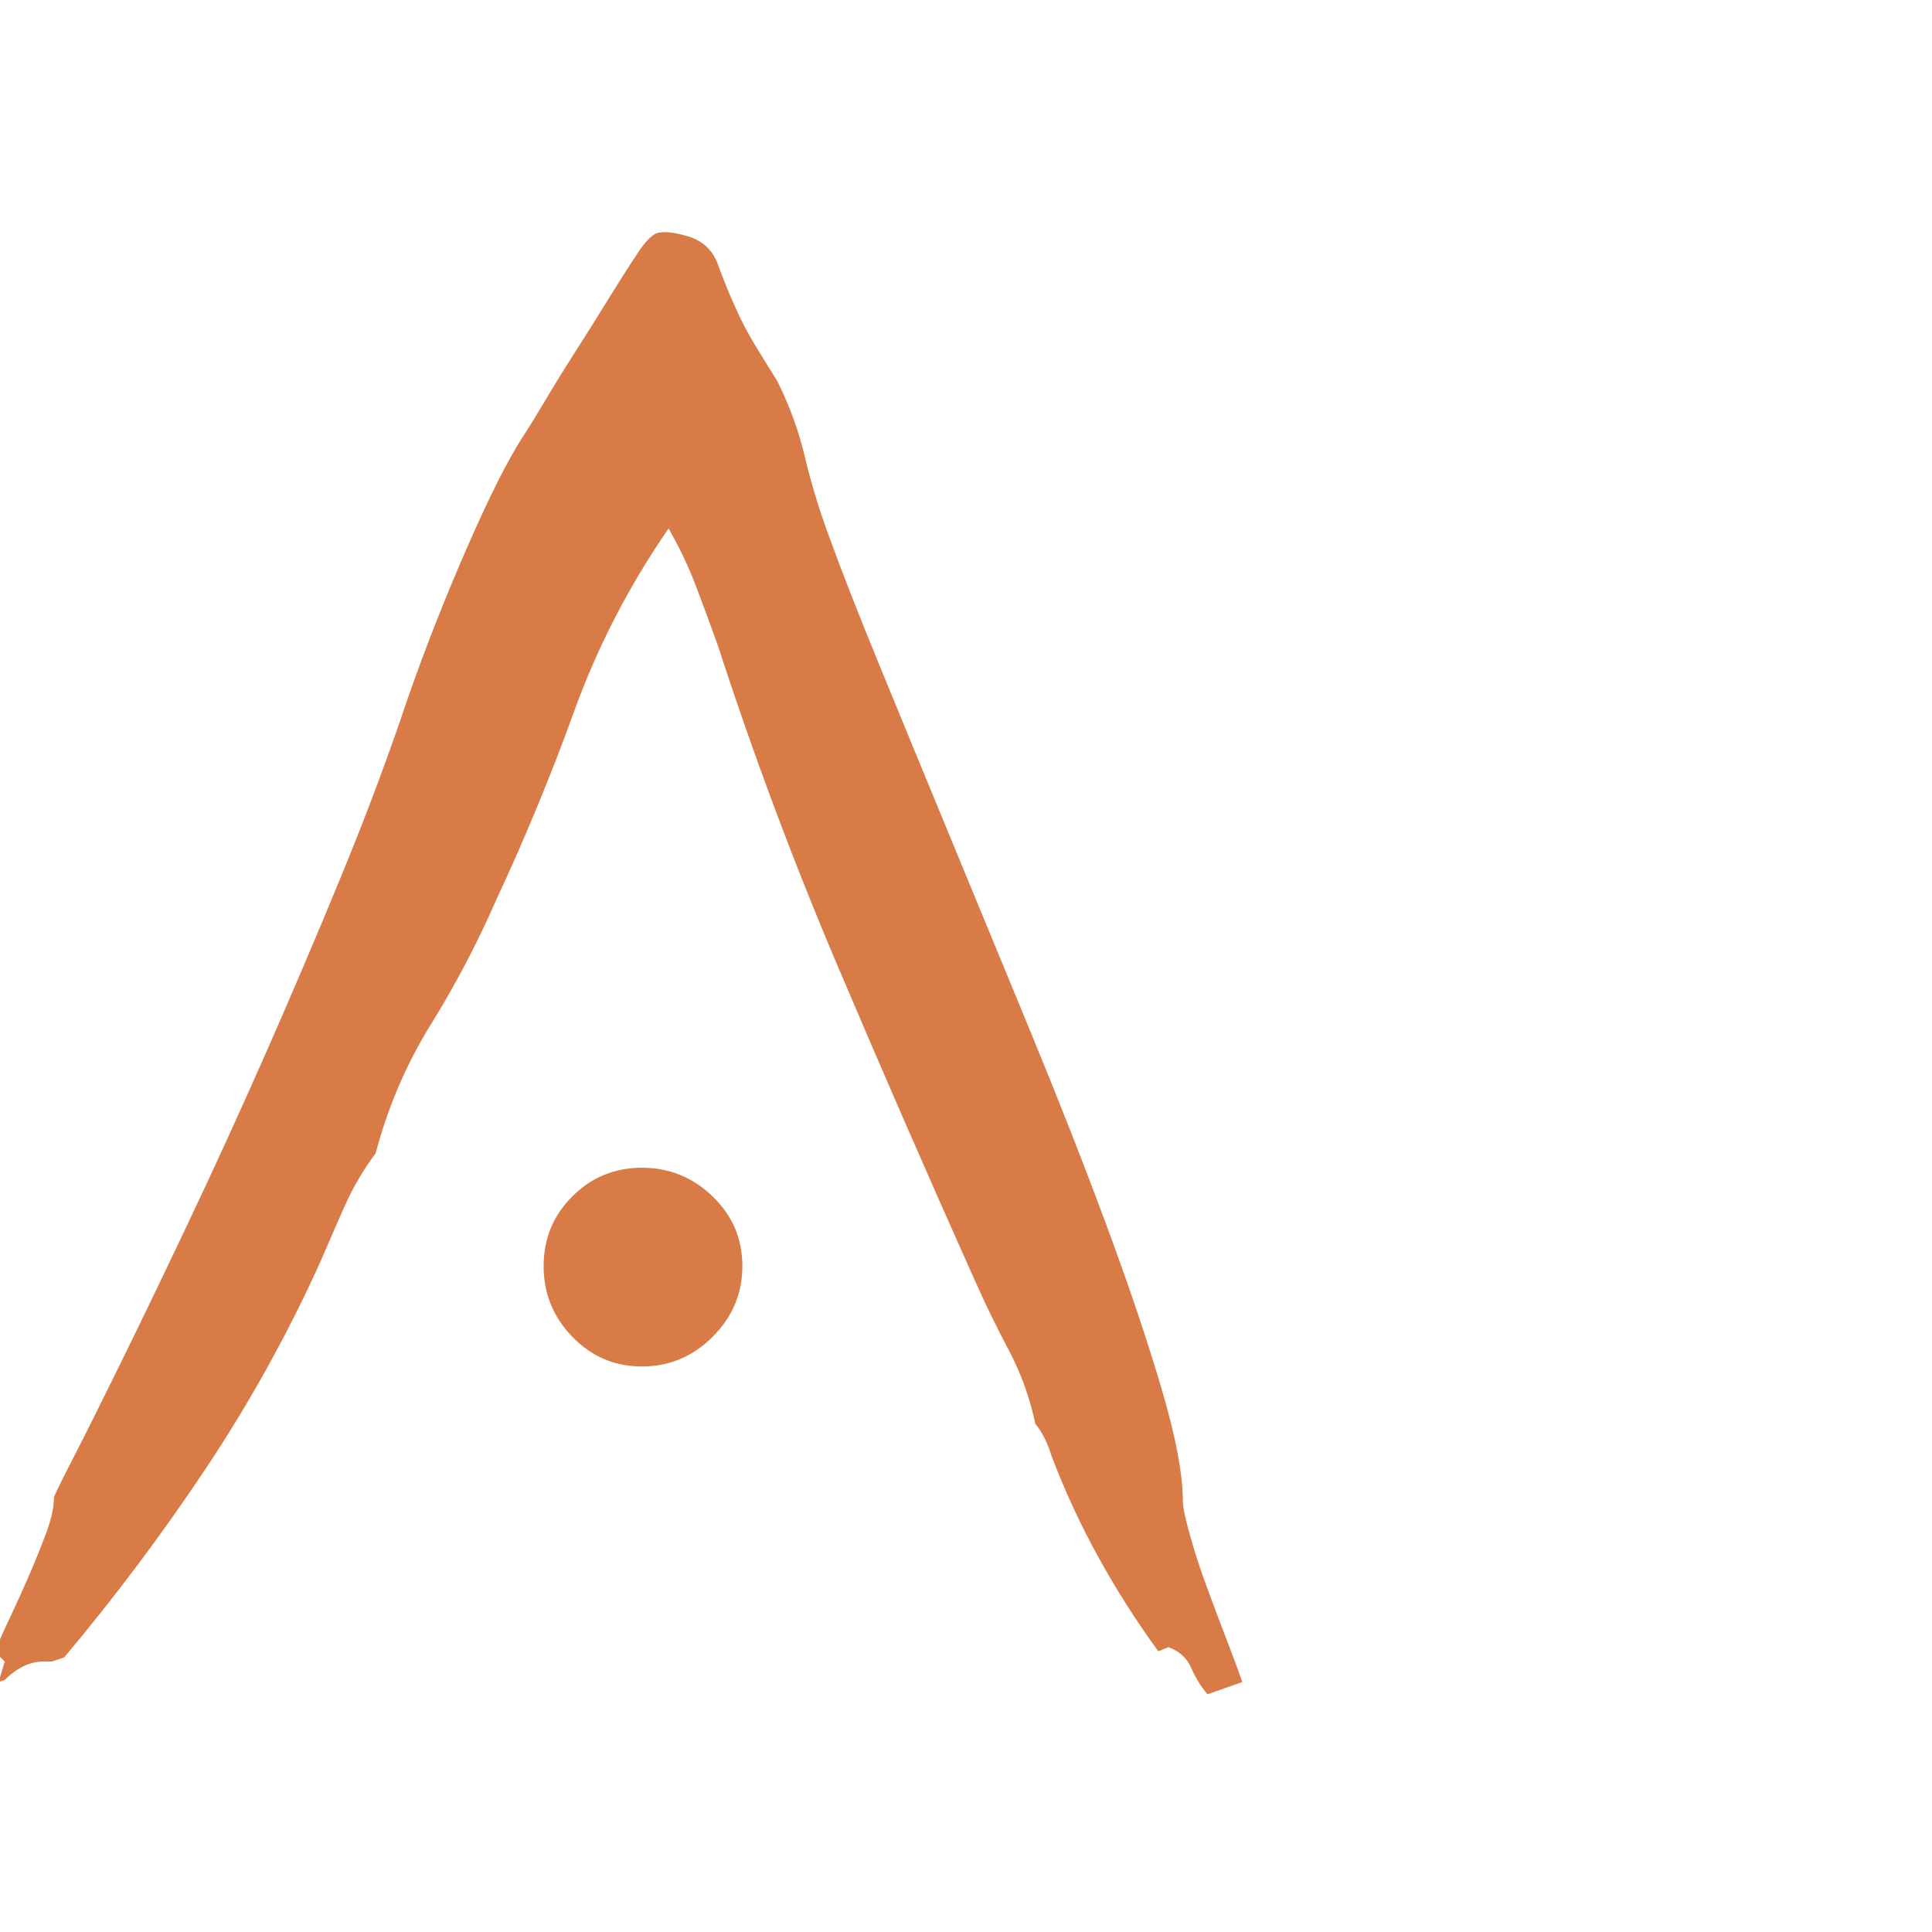
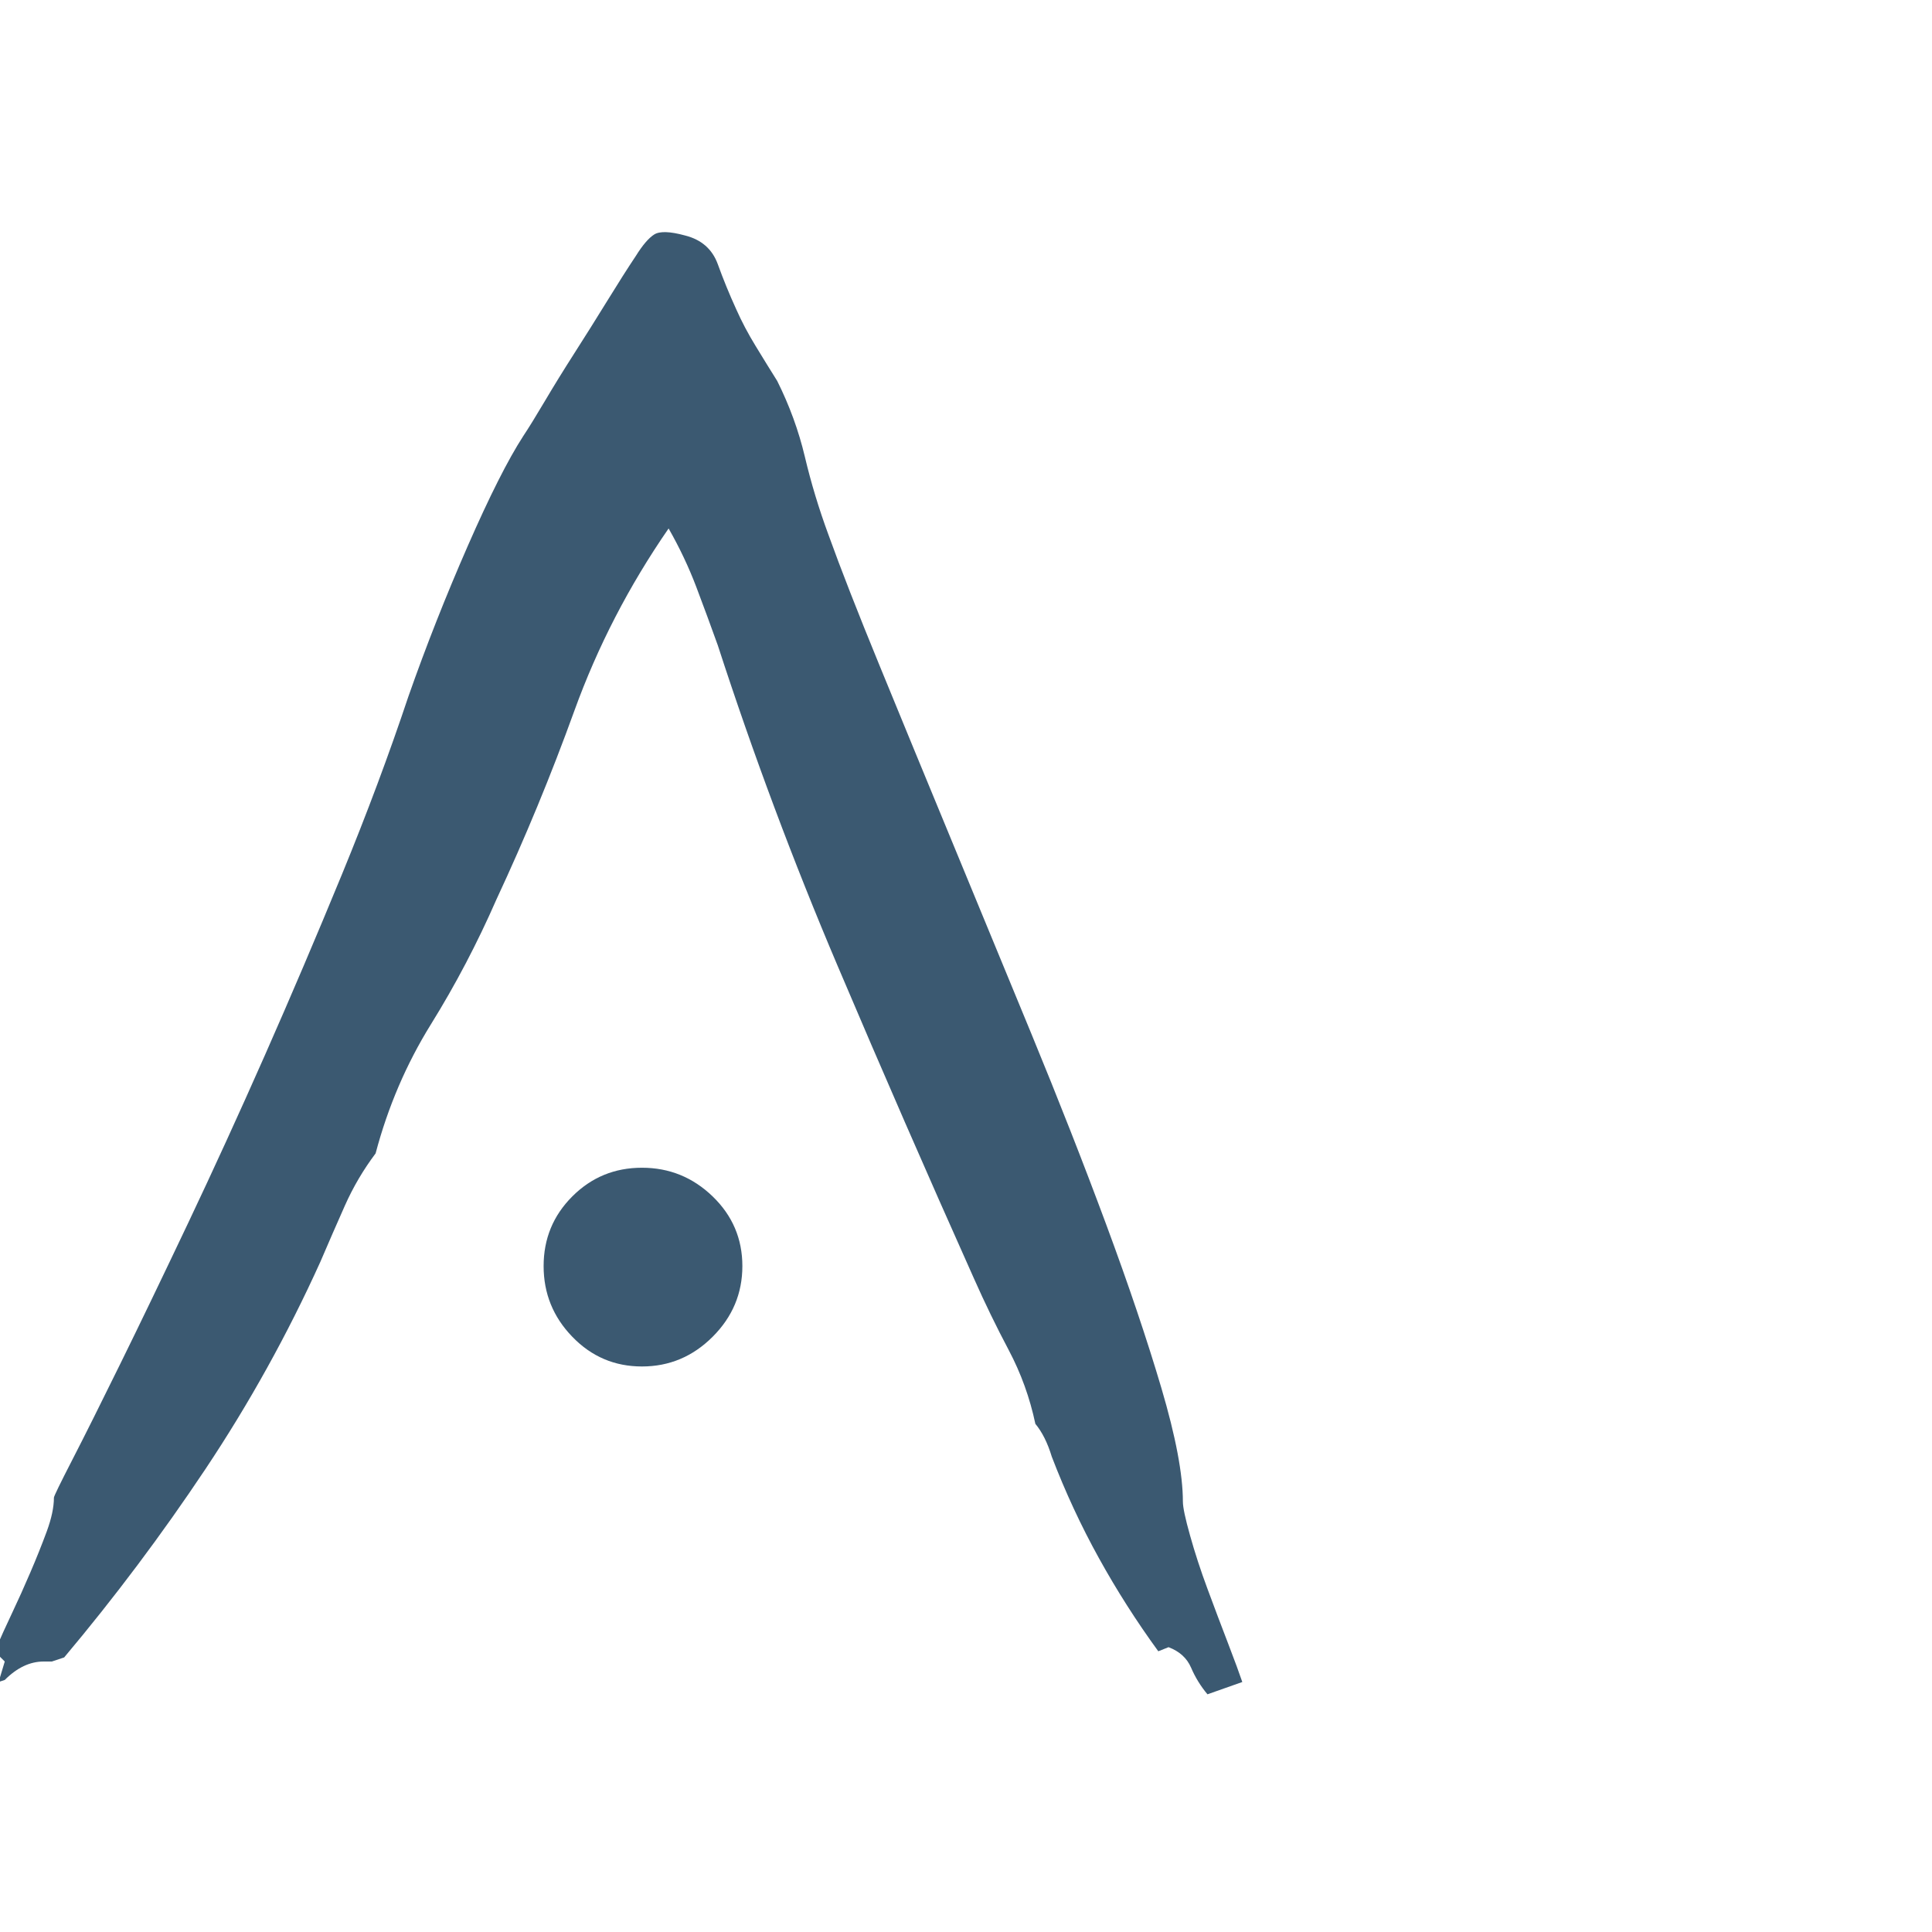
<svg xmlns="http://www.w3.org/2000/svg" viewBox="0 0 200 200" height="30" width="30" xml:space="preserve" id="svg2" version="1.1">
  <defs id="defs6">
    <clipPath id="clipPath18" clipPathUnits="userSpaceOnUse">
      <path id="path16" d="M 0,150 H 150 V 0 H 0 Z" />
    </clipPath>
  </defs>
  <g transform="matrix(1.333333,0,0,-1.333333,0,200)" id="g10">
    <g id="g12">
      <g clip-path="url(#clipPath18)" id="g14">
        <g transform="translate(57.6372,51.7025)" id="g20">
-           <path id="path22" style="fill:#d87b47;fill-opacity:1;fill-rule:nonzero;stroke:none" d="m 0,0 c 0,-2.123 -0.77,-3.953 -2.307,-5.488 -1.539,-1.539 -3.368,-2.307 -5.488,-2.307 -2.123,0 -3.925,0.768 -5.409,2.307 -1.486,1.535 -2.227,3.365 -2.227,5.488 0,2.12 0.741,3.922 2.227,5.408 1.484,1.485 3.286,2.227 5.409,2.227 2.12,0 3.949,-0.742 5.488,-2.227 C -0.77,3.922 0,2.12 0,0 M 2.705,68.721 C 3.658,66.812 4.374,64.849 4.852,62.835 5.329,60.82 5.938,58.804 6.68,56.79 c 0.955,-2.652 2.28,-6.044 3.978,-10.181 1.695,-4.136 3.551,-8.644 5.568,-13.521 2.013,-4.88 4.081,-9.89 6.204,-15.033 2.119,-5.145 4.056,-10.077 5.806,-14.794 1.75,-4.72 3.182,-8.964 4.295,-12.726 1.113,-3.766 1.671,-6.709 1.671,-8.829 0,-0.426 0.183,-1.3 0.557,-2.626 0.37,-1.326 0.819,-2.703 1.351,-4.135 0.53,-1.432 1.06,-2.839 1.591,-4.216 0.529,-1.379 0.9,-2.385 1.114,-3.022 l -2.705,-0.955 c -0.532,0.637 -0.955,1.326 -1.272,2.069 -0.319,0.74 -0.902,1.272 -1.75,1.59 l -0.795,-0.318 c -1.698,2.331 -3.237,4.745 -4.614,7.238 -1.379,2.491 -2.6,5.115 -3.658,7.875 -0.319,1.058 -0.744,1.909 -1.273,2.545 -0.425,2.013 -1.114,3.922 -2.068,5.727 -0.955,1.802 -1.857,3.658 -2.704,5.567 -3.607,8.059 -7.134,16.146 -10.579,24.259 -3.447,8.113 -6.55,16.41 -9.306,24.896 -0.532,1.484 -1.089,2.996 -1.671,4.534 -0.584,1.536 -1.299,3.048 -2.147,4.534 -3.077,-4.455 -5.516,-9.175 -7.318,-14.158 -1.804,-4.986 -3.818,-9.863 -6.045,-14.636 -1.486,-3.395 -3.181,-6.629 -5.09,-9.703 -1.909,-3.078 -3.341,-6.418 -4.295,-10.022 -0.955,-1.273 -1.75,-2.625 -2.386,-4.056 -0.637,-1.432 -1.273,-2.891 -1.909,-4.375 -2.546,-5.623 -5.516,-10.977 -8.909,-16.067 -3.395,-5.09 -7.054,-9.97 -10.976,-14.635 l -0.955,-0.318 h -0.636 c -1.061,0 -2.068,-0.477 -3.022,-1.432 l -0.477,-0.159 0.477,1.591 -0.477,0.476 -0.16,0.637 c 0.318,0.74 0.716,1.616 1.193,2.625 0.478,1.007 0.955,2.068 1.432,3.182 0.478,1.113 0.9,2.172 1.273,3.181 0.37,1.007 0.556,1.881 0.556,2.624 0,0.105 0.478,1.087 1.432,2.943 0.955,1.855 2.2,4.348 3.738,7.478 1.537,3.126 3.287,6.76 5.25,10.897 1.961,4.135 3.95,8.483 5.966,13.044 2.013,4.558 4.001,9.226 5.965,13.999 1.961,4.772 3.683,9.385 5.17,13.839 1.377,3.922 2.916,7.82 4.613,11.693 1.695,3.87 3.127,6.705 4.295,8.51 0.423,0.636 0.979,1.536 1.671,2.704 0.688,1.166 1.456,2.411 2.306,3.739 0.848,1.325 1.696,2.677 2.546,4.056 0.847,1.377 1.59,2.545 2.227,3.5 0.529,0.848 1.006,1.404 1.432,1.67 0.422,0.264 1.217,0.239 2.385,-0.079 1.273,-0.319 2.121,-1.061 2.546,-2.227 0.422,-1.169 0.899,-2.334 1.431,-3.5 0.423,-0.954 0.927,-1.909 1.512,-2.863 0.581,-0.955 1.139,-1.857 1.671,-2.705" />
+           <path id="path22" style="fill:#3B5971;fill-opacity:1;fill-rule:nonzero;stroke:none" d="m 0,0 c 0,-2.123 -0.77,-3.953 -2.307,-5.488 -1.539,-1.539 -3.368,-2.307 -5.488,-2.307 -2.123,0 -3.925,0.768 -5.409,2.307 -1.486,1.535 -2.227,3.365 -2.227,5.488 0,2.12 0.741,3.922 2.227,5.408 1.484,1.485 3.286,2.227 5.409,2.227 2.12,0 3.949,-0.742 5.488,-2.227 C -0.77,3.922 0,2.12 0,0 M 2.705,68.721 C 3.658,66.812 4.374,64.849 4.852,62.835 5.329,60.82 5.938,58.804 6.68,56.79 c 0.955,-2.652 2.28,-6.044 3.978,-10.181 1.695,-4.136 3.551,-8.644 5.568,-13.521 2.013,-4.88 4.081,-9.89 6.204,-15.033 2.119,-5.145 4.056,-10.077 5.806,-14.794 1.75,-4.72 3.182,-8.964 4.295,-12.726 1.113,-3.766 1.671,-6.709 1.671,-8.829 0,-0.426 0.183,-1.3 0.557,-2.626 0.37,-1.326 0.819,-2.703 1.351,-4.135 0.53,-1.432 1.06,-2.839 1.591,-4.216 0.529,-1.379 0.9,-2.385 1.114,-3.022 l -2.705,-0.955 c -0.532,0.637 -0.955,1.326 -1.272,2.069 -0.319,0.74 -0.902,1.272 -1.75,1.59 l -0.795,-0.318 c -1.698,2.331 -3.237,4.745 -4.614,7.238 -1.379,2.491 -2.6,5.115 -3.658,7.875 -0.319,1.058 -0.744,1.909 -1.273,2.545 -0.425,2.013 -1.114,3.922 -2.068,5.727 -0.955,1.802 -1.857,3.658 -2.704,5.567 -3.607,8.059 -7.134,16.146 -10.579,24.259 -3.447,8.113 -6.55,16.41 -9.306,24.896 -0.532,1.484 -1.089,2.996 -1.671,4.534 -0.584,1.536 -1.299,3.048 -2.147,4.534 -3.077,-4.455 -5.516,-9.175 -7.318,-14.158 -1.804,-4.986 -3.818,-9.863 -6.045,-14.636 -1.486,-3.395 -3.181,-6.629 -5.09,-9.703 -1.909,-3.078 -3.341,-6.418 -4.295,-10.022 -0.955,-1.273 -1.75,-2.625 -2.386,-4.056 -0.637,-1.432 -1.273,-2.891 -1.909,-4.375 -2.546,-5.623 -5.516,-10.977 -8.909,-16.067 -3.395,-5.09 -7.054,-9.97 -10.976,-14.635 l -0.955,-0.318 h -0.636 c -1.061,0 -2.068,-0.477 -3.022,-1.432 l -0.477,-0.159 0.477,1.591 -0.477,0.476 -0.16,0.637 c 0.318,0.74 0.716,1.616 1.193,2.625 0.478,1.007 0.955,2.068 1.432,3.182 0.478,1.113 0.9,2.172 1.273,3.181 0.37,1.007 0.556,1.881 0.556,2.624 0,0.105 0.478,1.087 1.432,2.943 0.955,1.855 2.2,4.348 3.738,7.478 1.537,3.126 3.287,6.76 5.25,10.897 1.961,4.135 3.95,8.483 5.966,13.044 2.013,4.558 4.001,9.226 5.965,13.999 1.961,4.772 3.683,9.385 5.17,13.839 1.377,3.922 2.916,7.82 4.613,11.693 1.695,3.87 3.127,6.705 4.295,8.51 0.423,0.636 0.979,1.536 1.671,2.704 0.688,1.166 1.456,2.411 2.306,3.739 0.848,1.325 1.696,2.677 2.546,4.056 0.847,1.377 1.59,2.545 2.227,3.5 0.529,0.848 1.006,1.404 1.432,1.67 0.422,0.264 1.217,0.239 2.385,-0.079 1.273,-0.319 2.121,-1.061 2.546,-2.227 0.422,-1.169 0.899,-2.334 1.431,-3.5 0.423,-0.954 0.927,-1.909 1.512,-2.863 0.581,-0.955 1.139,-1.857 1.671,-2.705" />
        </g>
      </g>
    </g>
  </g>
</svg>
